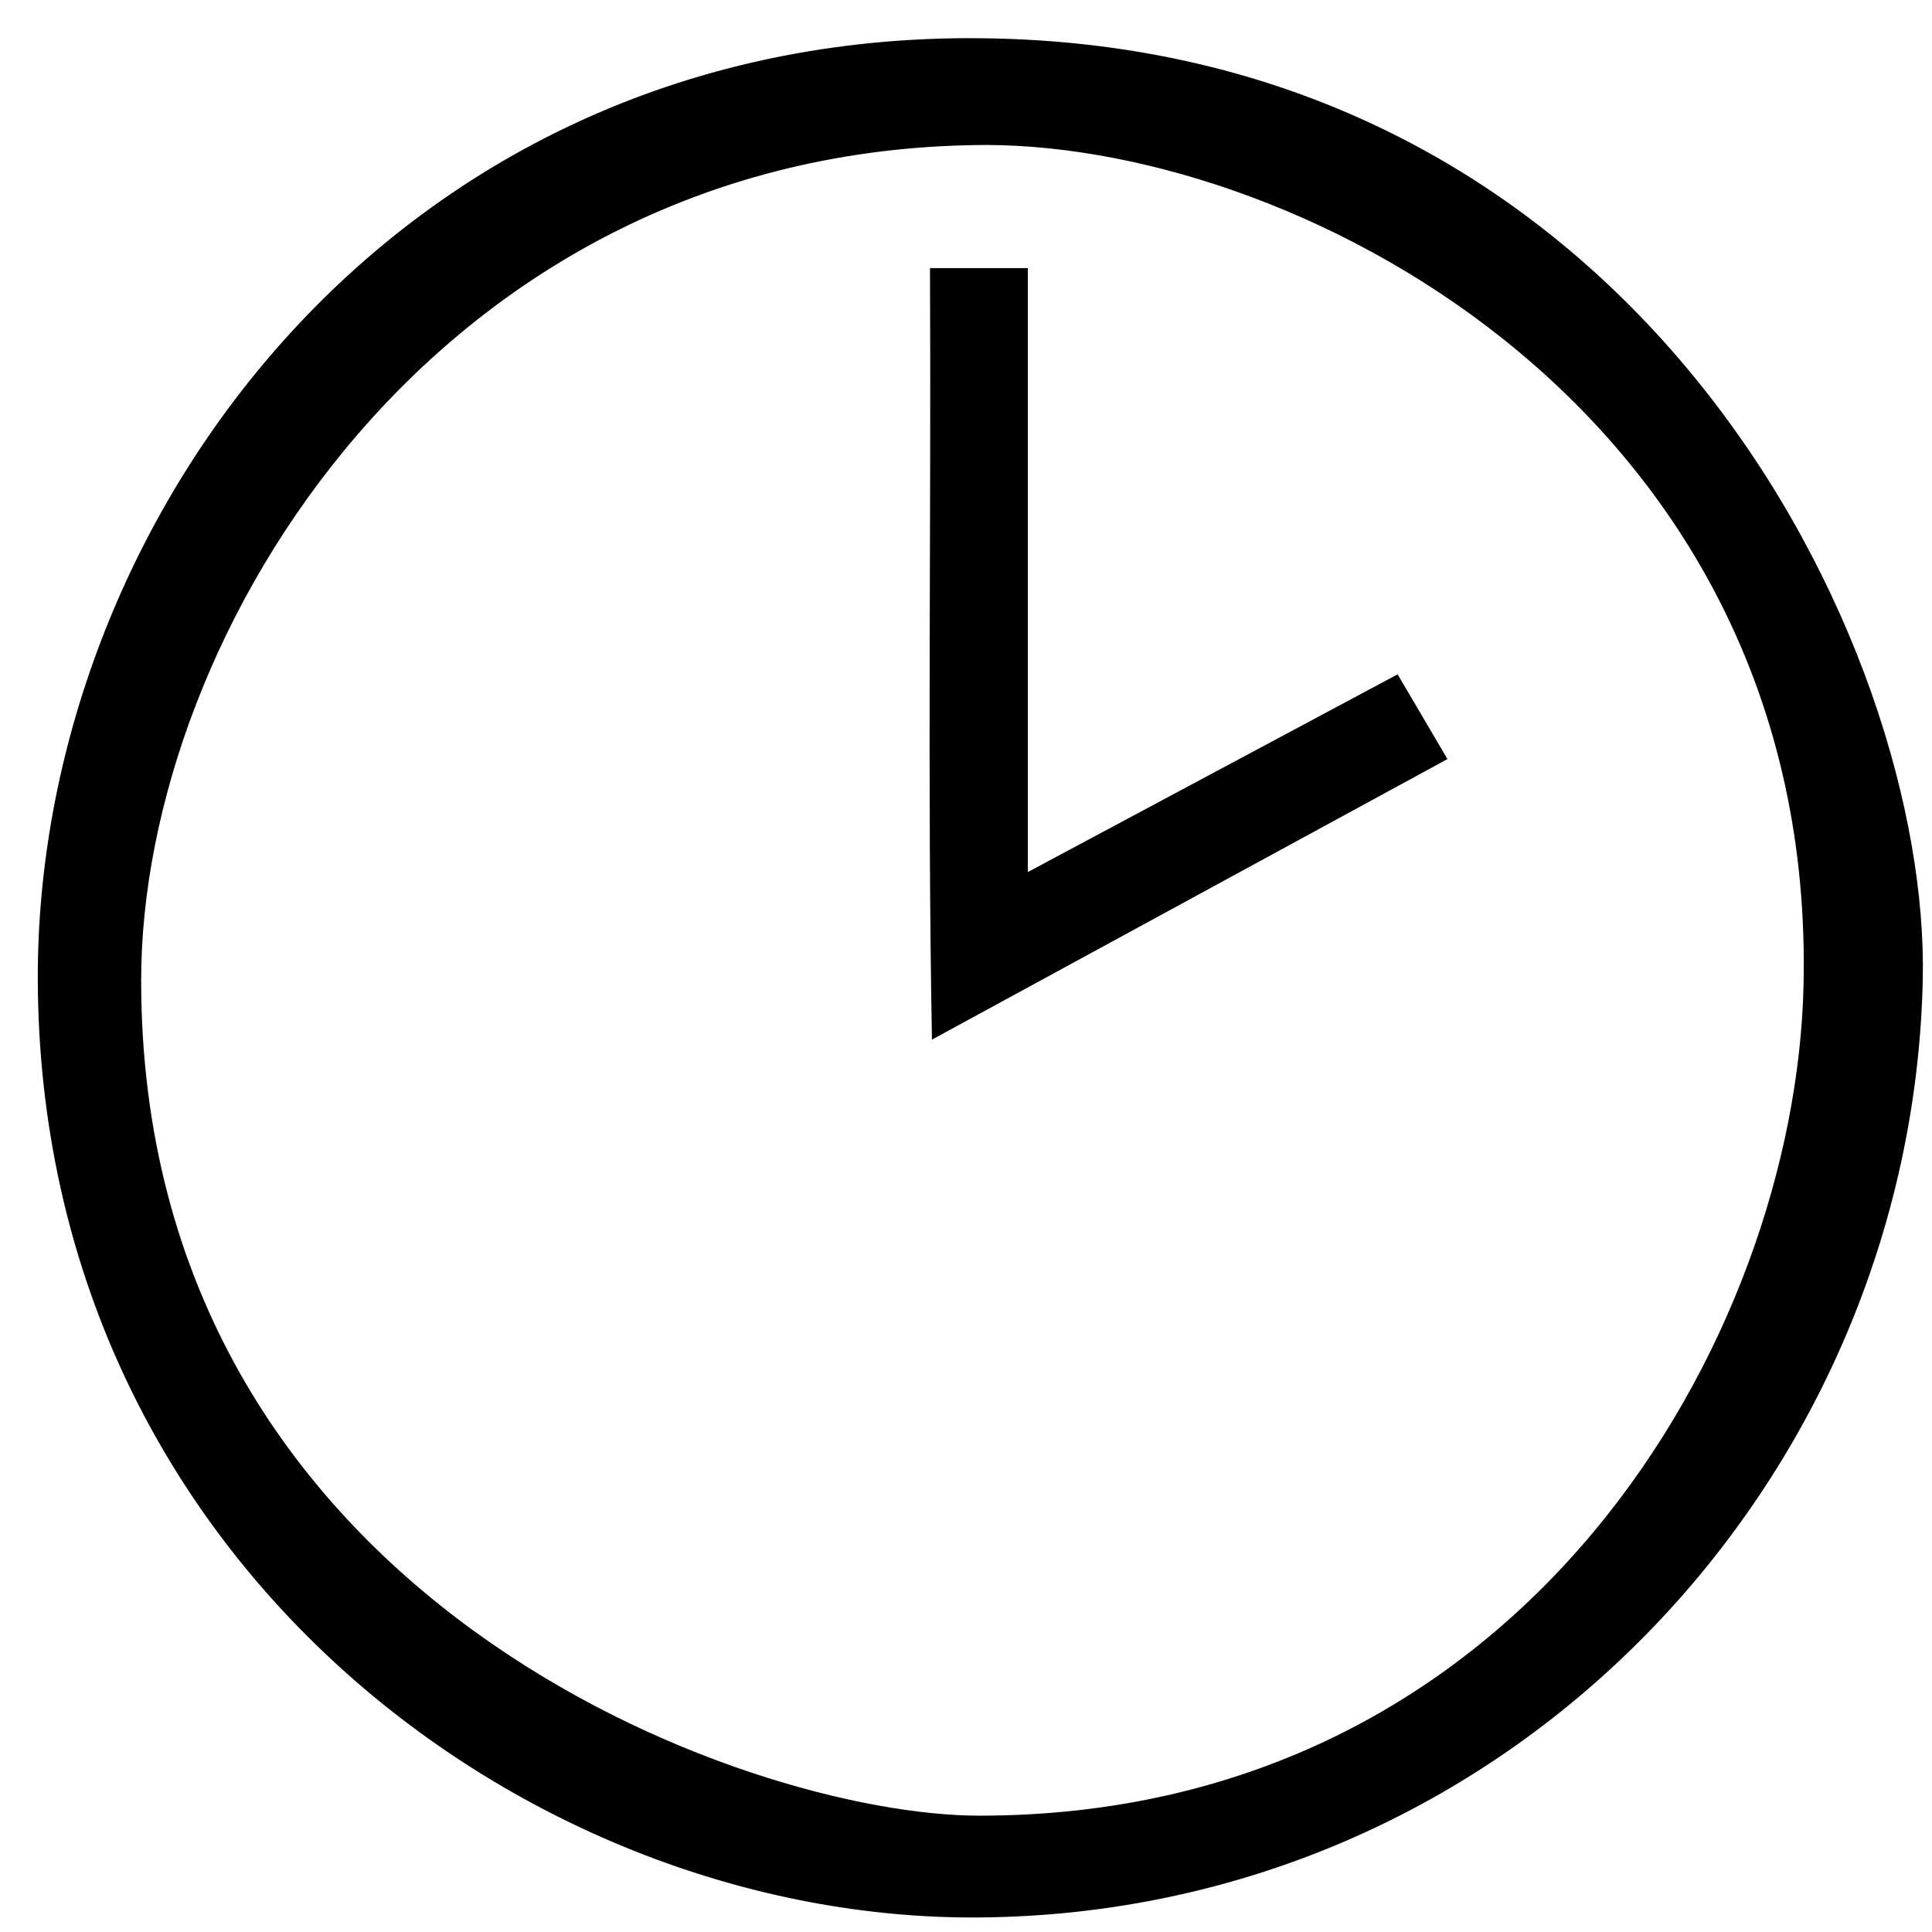
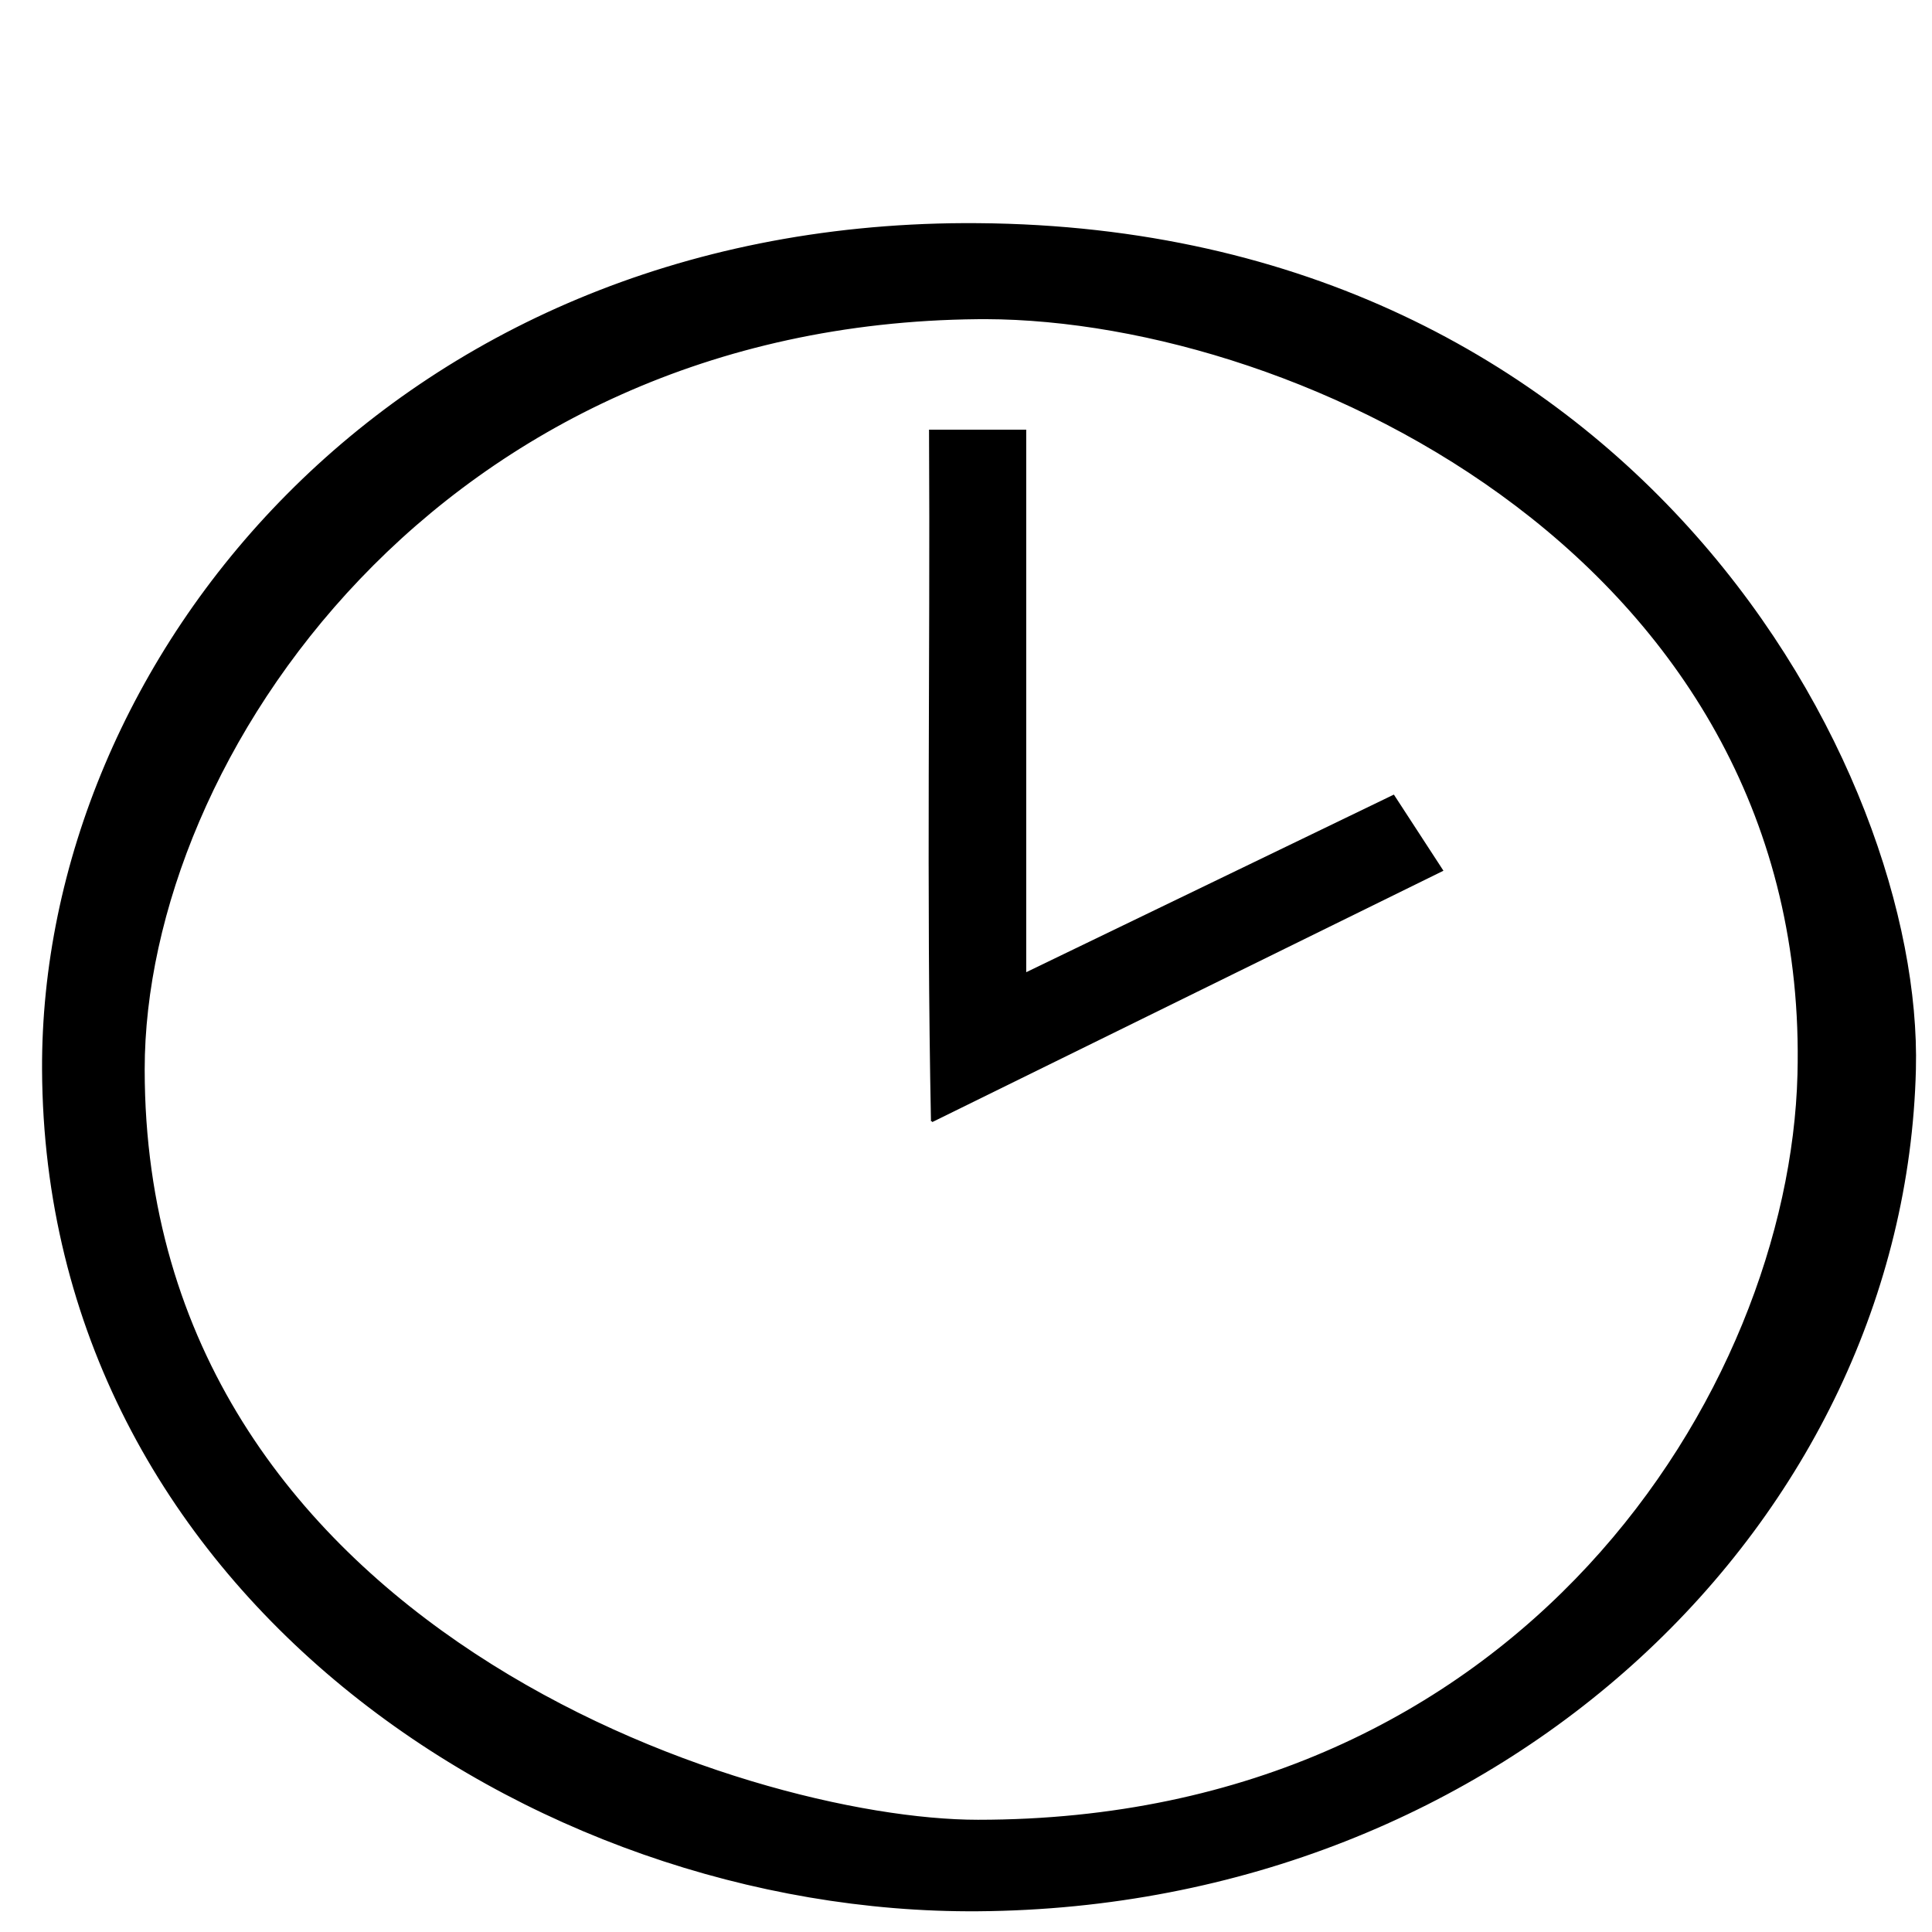
- <svg xmlns="http://www.w3.org/2000/svg" width="1000" height="1000" id="svg3051" version="1.1">
+ <svg xmlns="http://www.w3.org/2000/svg" width="50" height="50" id="svg3051" version="1.1">
  <defs id="defs3053" />
-   <g id="layer1" transform="translate(0,-52.36218)" />
-   <g id="layer6">
-     <path id="path3924" d="M 499.782,20.257 C 201.122,21.68 19.139,272.115 20.063,507.413 c 1.179,299.992 253.965,486.452 486.812,484.563 274.291,-2.226 481.982,-225.784 487.844,-484.563 3.916,-172.885 -146.415,-484.268 -487.844,-487.125 -2.366,-0.02 -4.742,-0.042 -7.094,-0.031 z m 10.969,54.281 c 165.98,0.535 430.168,141.672 423.25,435.75 -4.286,182.185 -144.268,430 -427.125,430 -120,0 -434.312,-111.446 -434.312,-432.875 0,-180 154.312,-429.987 434.312,-432.844 1.295,-0.013 2.568,-0.035 3.875,-0.031 z" style="fill:#000000;fill-opacity:1;stroke:#000000;stroke-width:1px;stroke-linecap:butt;stroke-linejoin:miter;stroke-opacity:1" />
+   <g id="layer1" transform="translate(0,-1002.362)" />
+   <g id="layer6" transform="translate(0,-950)">
+     <path id="path3924" d="m 24.958,955.798 c -14.846,0.064 -23.892,11.312 -23.846,21.879 0.059,13.473 12.624,21.848 24.198,21.763 13.634,-0.1 23.958,-10.141 24.25,-21.763 0.195,-7.765 -7.278,-21.75 -24.25,-21.878 -0.118,-8.9e-4 -0.236,-0.002 -0.353,-0.001 z m 0.545,2.438 c 8.251,0.024 21.383,6.363 21.039,19.571 -0.213,8.182 -7.171,19.312 -21.232,19.312 -5.965,0 -21.589,-5.005 -21.589,-19.442 0,-8.084 7.671,-19.312 21.589,-19.44 0.064,-6e-4 0.128,-10e-4 0.193,-10e-4 z" style="fill:#000000;fill-opacity:1;stroke:#000000;stroke-width:0.047px;stroke-linecap:butt;stroke-linejoin:miter;stroke-opacity:1" />
  </g>
-   <g id="layer5">
-     <path id="path3926" d="m 482.862,537.274 265.643,-144.571 -25.286,-43 -191.714,102.5 0,-312.929 -49.643,0 c 0.649,132.665 -1.403,265.35 1,398 z" style="fill:#000000;fill-opacity:1;stroke:#000000;stroke-width:1px;stroke-linecap:butt;stroke-linejoin:miter;stroke-opacity:1" />
+   <g id="layer5" transform="translate(0,-950)">
+     <path id="path3926" d="m 24.117,979.018 13.205,-6.493 -1.257,-1.931 -9.53,4.604 0,-14.054 -2.468,0 c 0.032,5.958 -0.07,11.918 0.05,17.875 z" style="fill:#000000;fill-opacity:1;stroke:#000000;stroke-width:0.047px;stroke-linecap:butt;stroke-linejoin:miter;stroke-opacity:1" />
  </g>
-   <g id="layer4" />
+   <g id="layer4" transform="translate(0,-950)" />
</svg>
